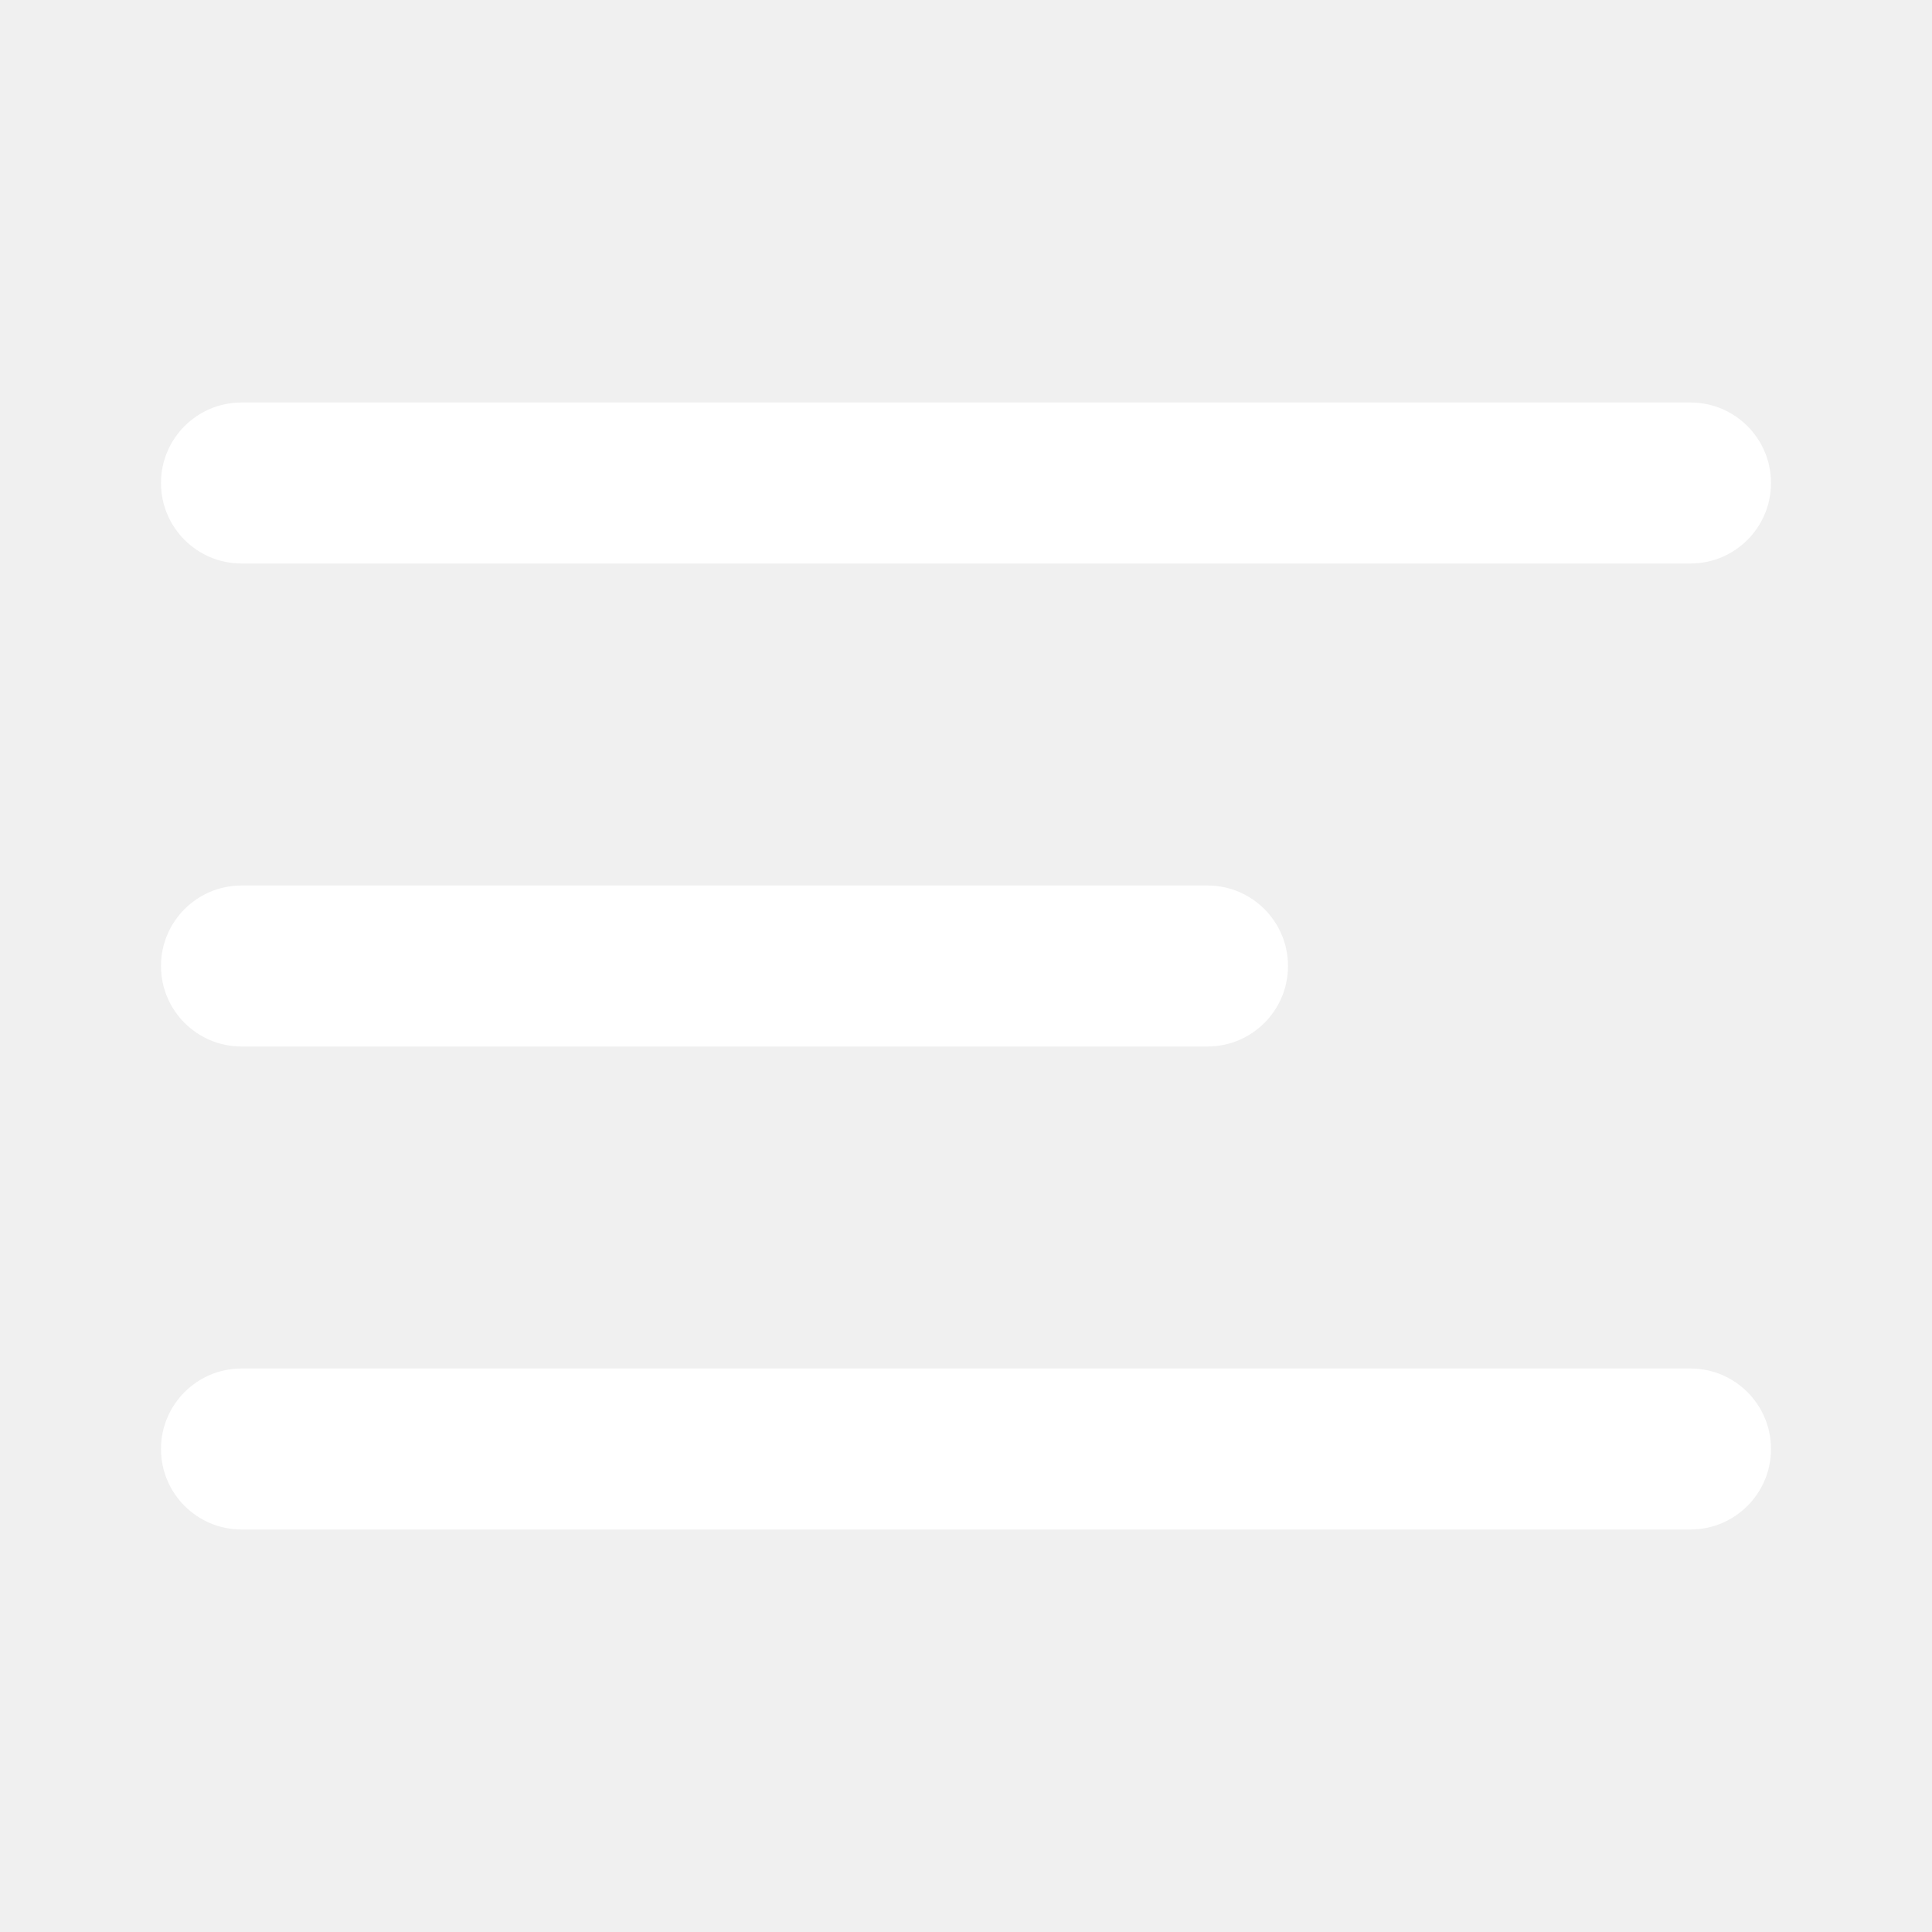
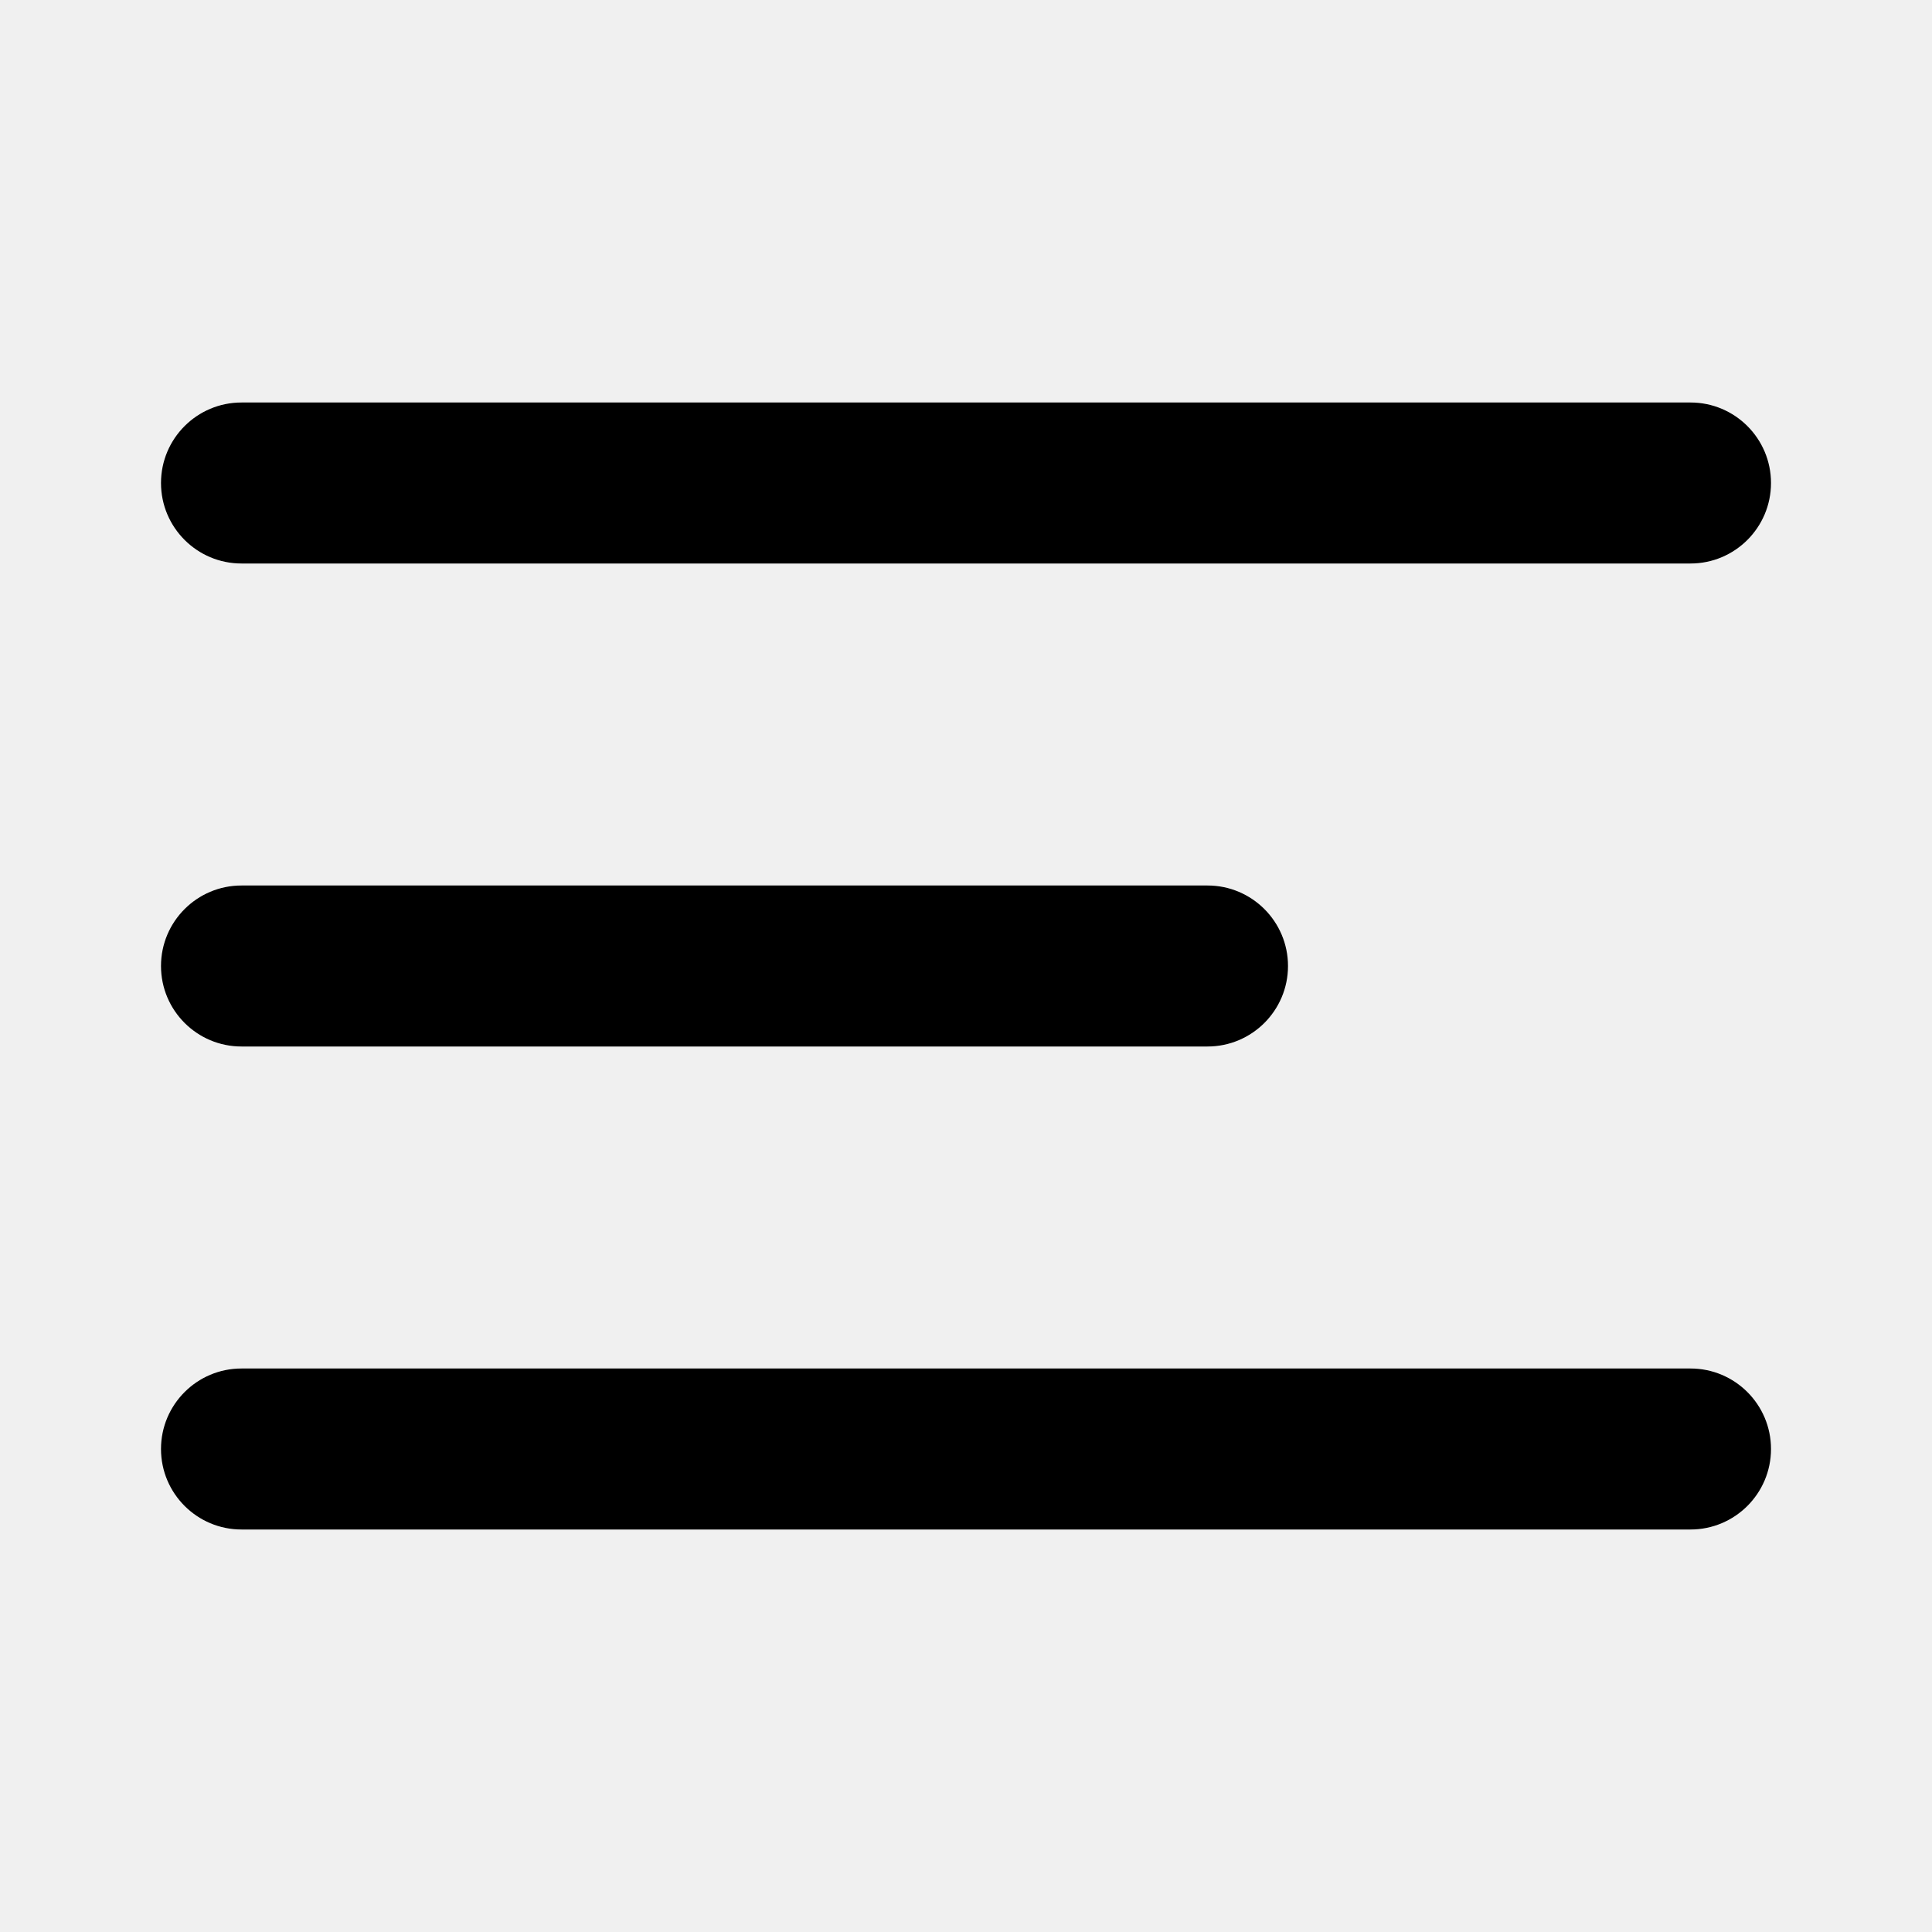
<svg xmlns="http://www.w3.org/2000/svg" width="24" height="24" viewBox="0 0 24 24" fill="none">
-   <path fill-rule="evenodd" clip-rule="evenodd" d="M2 6C2 5.448 2.448 5 3 5H21C21.552 5 22 5.448 22 6C22 6.552 21.552 7 21 7H3C2.448 7 2 6.552 2 6ZM2 12C2 11.448 2.448 11 3 11H15C15.552 11 16 11.448 16 12C16 12.552 15.552 13 15 13H3C2.448 13 2 12.552 2 12ZM2 18C2 17.448 2.448 17 3 17H21C21.552 17 22 17.448 22 18C22 18.552 21.552 19 21 19H3C2.448 19 2 18.552 2 18Z" fill="white" />
+   <path fill-rule="evenodd" clip-rule="evenodd" d="M2 6C2 5.448 2.448 5 3 5H21C21.552 5 22 5.448 22 6C22 6.552 21.552 7 21 7H3C2.448 7 2 6.552 2 6ZM2 12C2 11.448 2.448 11 3 11H15C15.552 11 16 11.448 16 12C16 12.552 15.552 13 15 13H3C2.448 13 2 12.552 2 12ZM2 18C2 17.448 2.448 17 3 17H21C21.552 17 22 17.448 22 18C22 18.552 21.552 19 21 19H3C2.448 19 2 18.552 2 18Z" fill="black" />
</svg>
